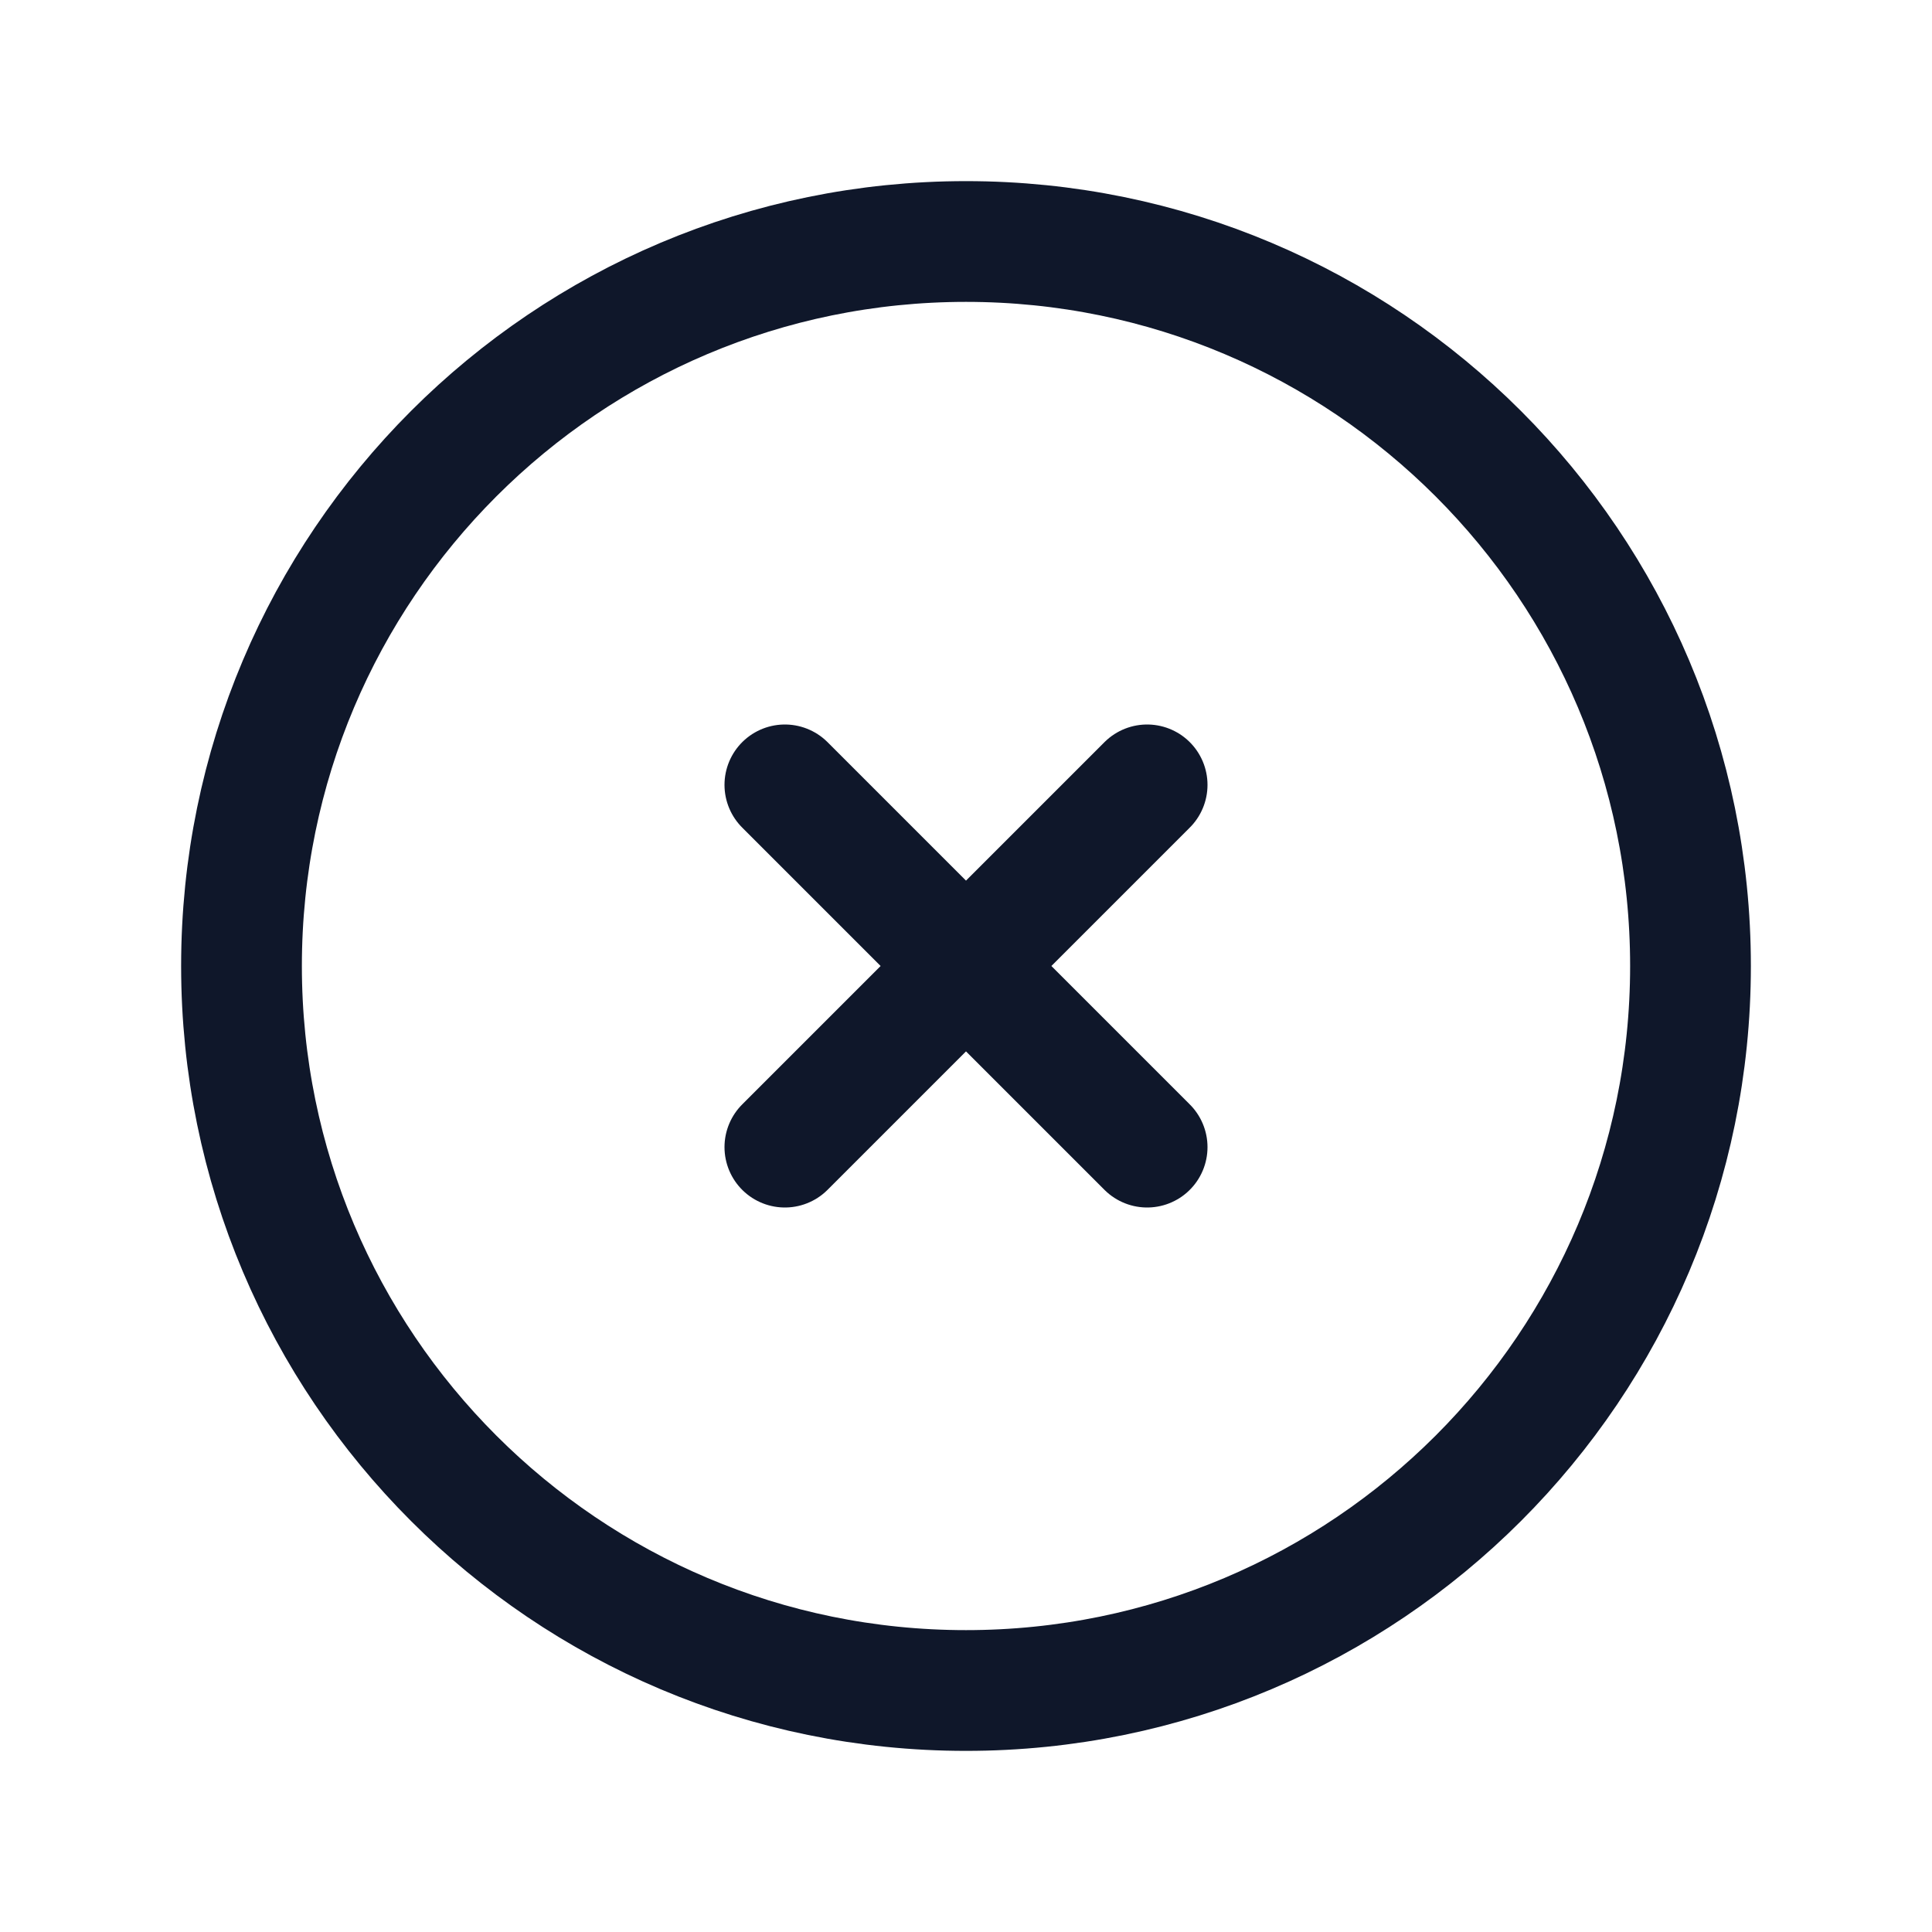
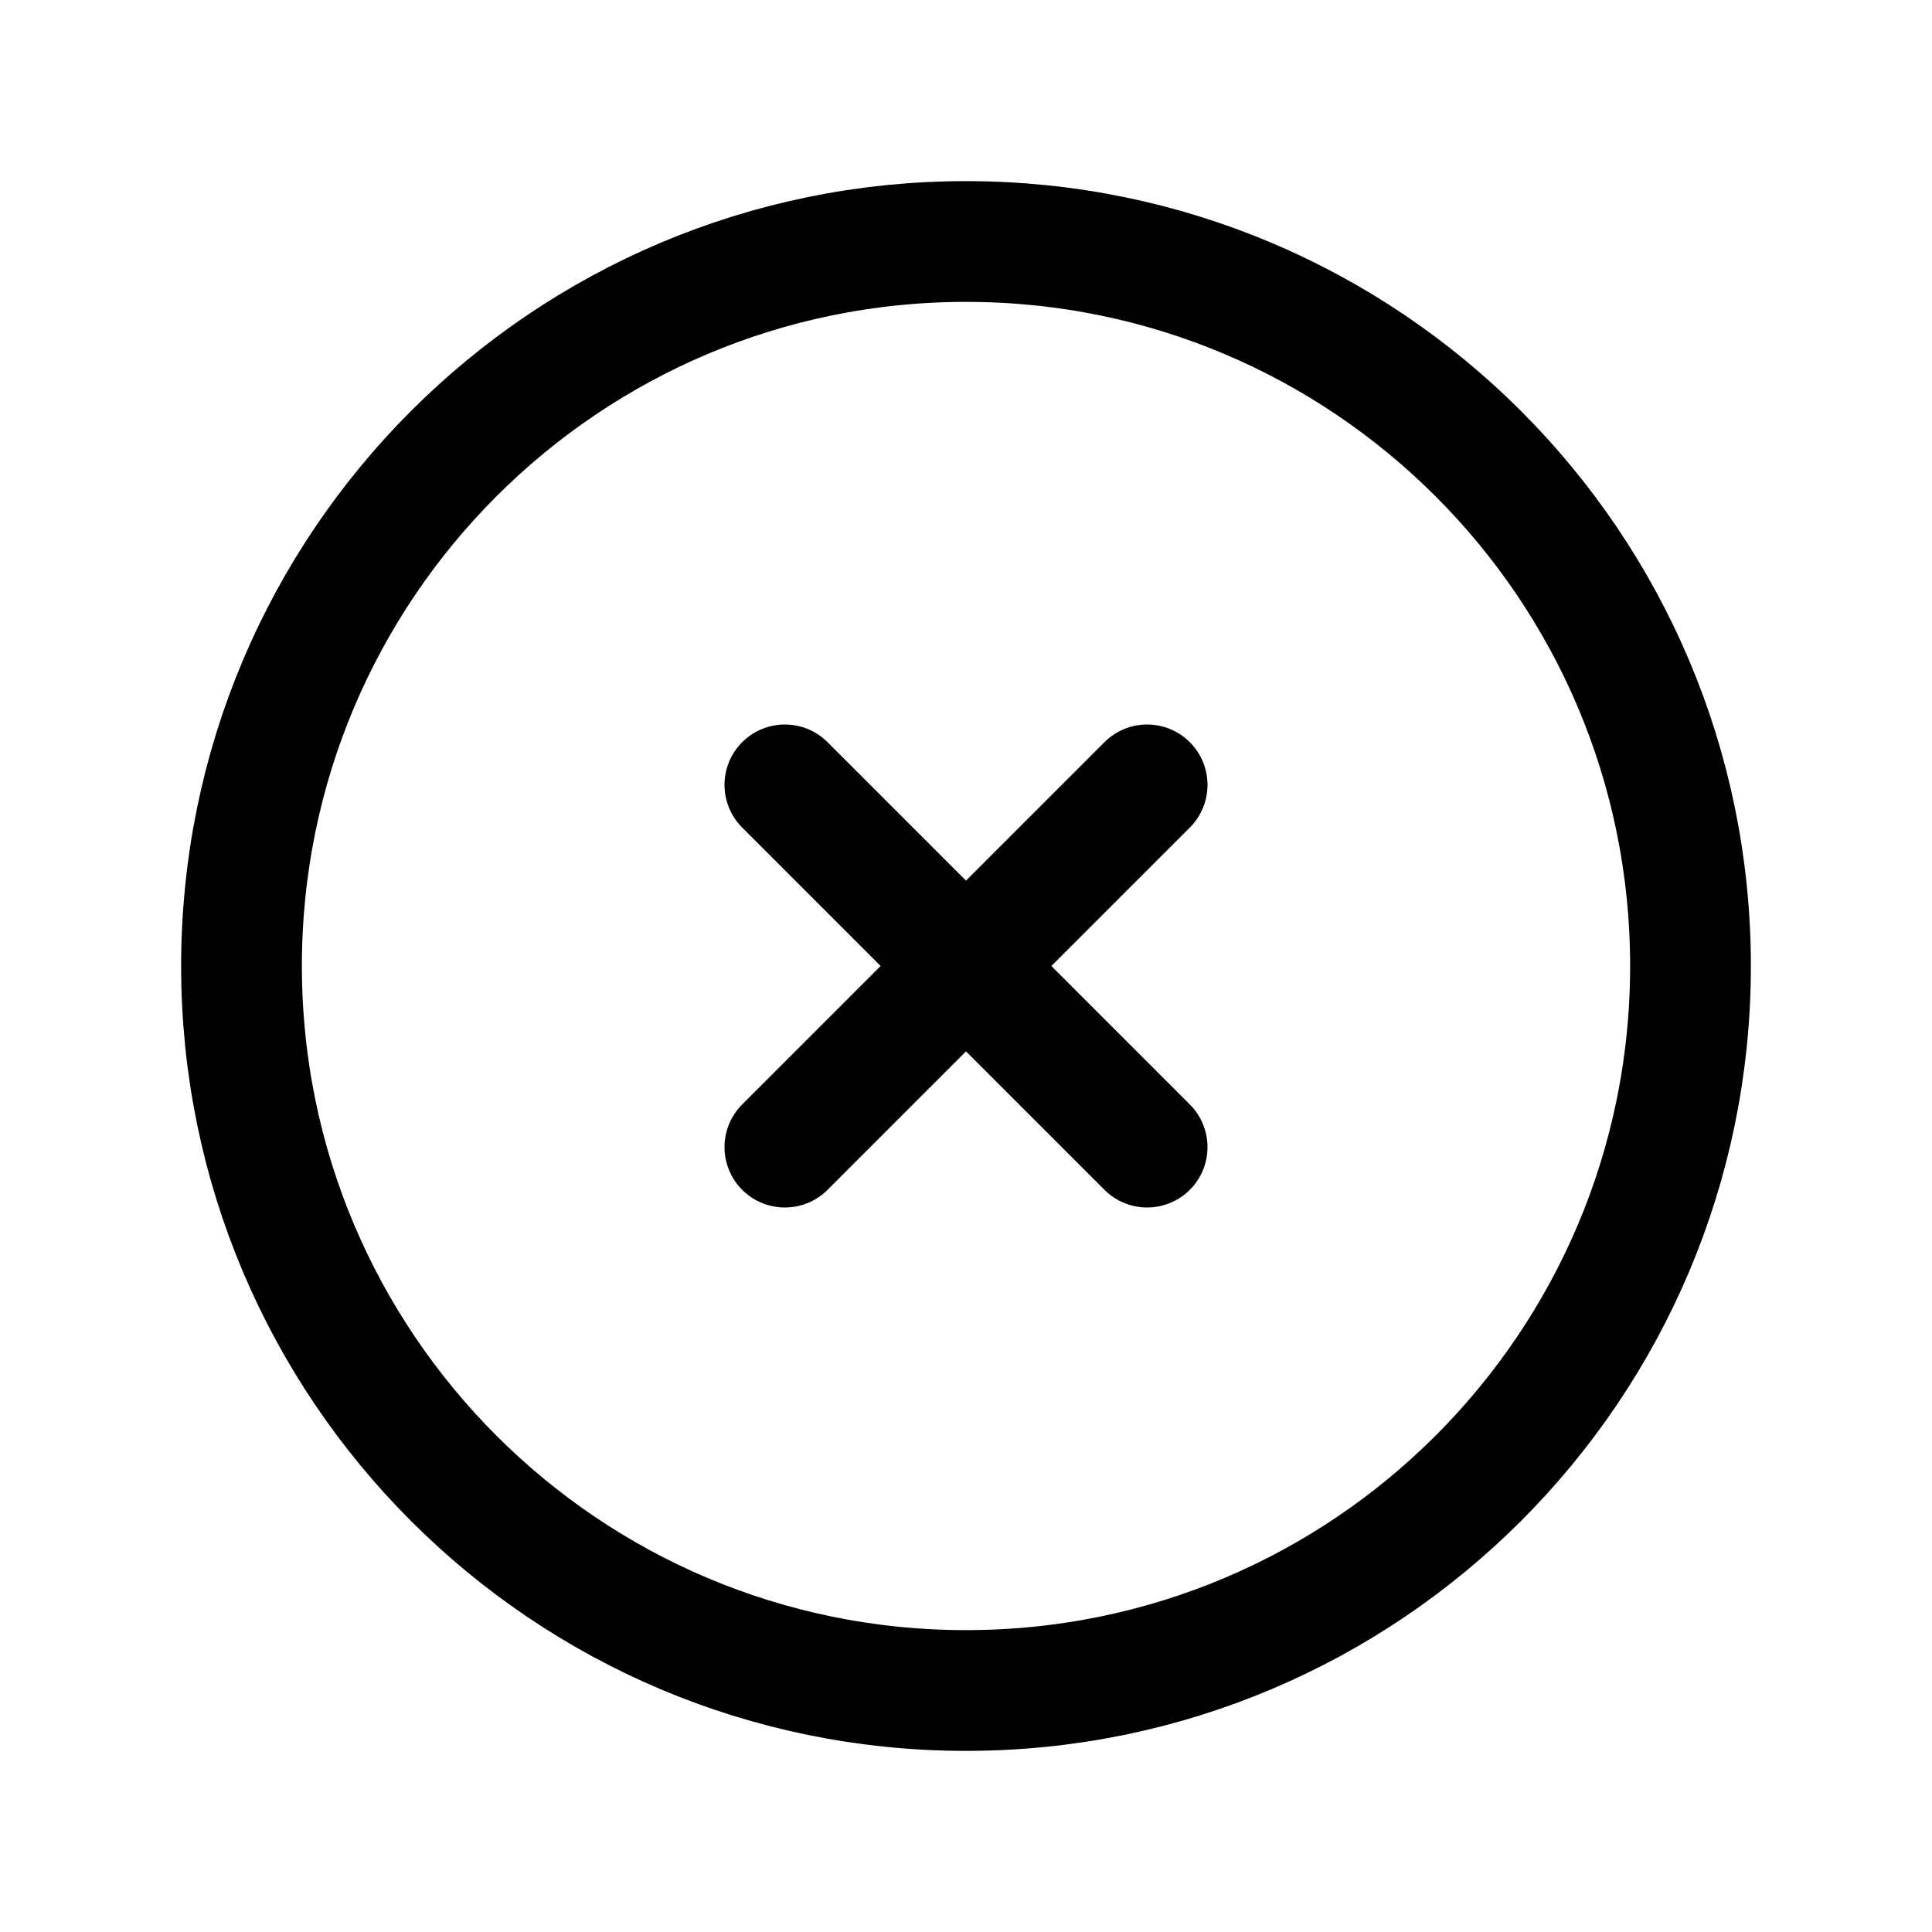
<svg xmlns="http://www.w3.org/2000/svg" width="24" height="24" viewBox="0 0 24 24" fill="none">
-   <path d="M9.75 9.75L14.25 14.25M14.25 9.75L9.75 14.25M21 12C21 16.971 16.971 21 12 21C7.029 21 3 16.971 3 12C3 7.029 7.029 3 12 3C16.971 3 21 7.029 21 12Z" stroke="#0F172A" stroke-width="1.5" stroke-linecap="round" stroke-linejoin="round" />
+   <path d="M9.75 9.75L14.25 14.25M14.25 9.75L9.75 14.25M21 12C21 16.971 16.971 21 12 21C7.029 21 3 16.971 3 12C3 7.029 7.029 3 12 3C16.971 3 21 7.029 21 12Z" stroke="currentColor" stroke-width="1.5" stroke-linecap="round" stroke-linejoin="round" />
</svg>
